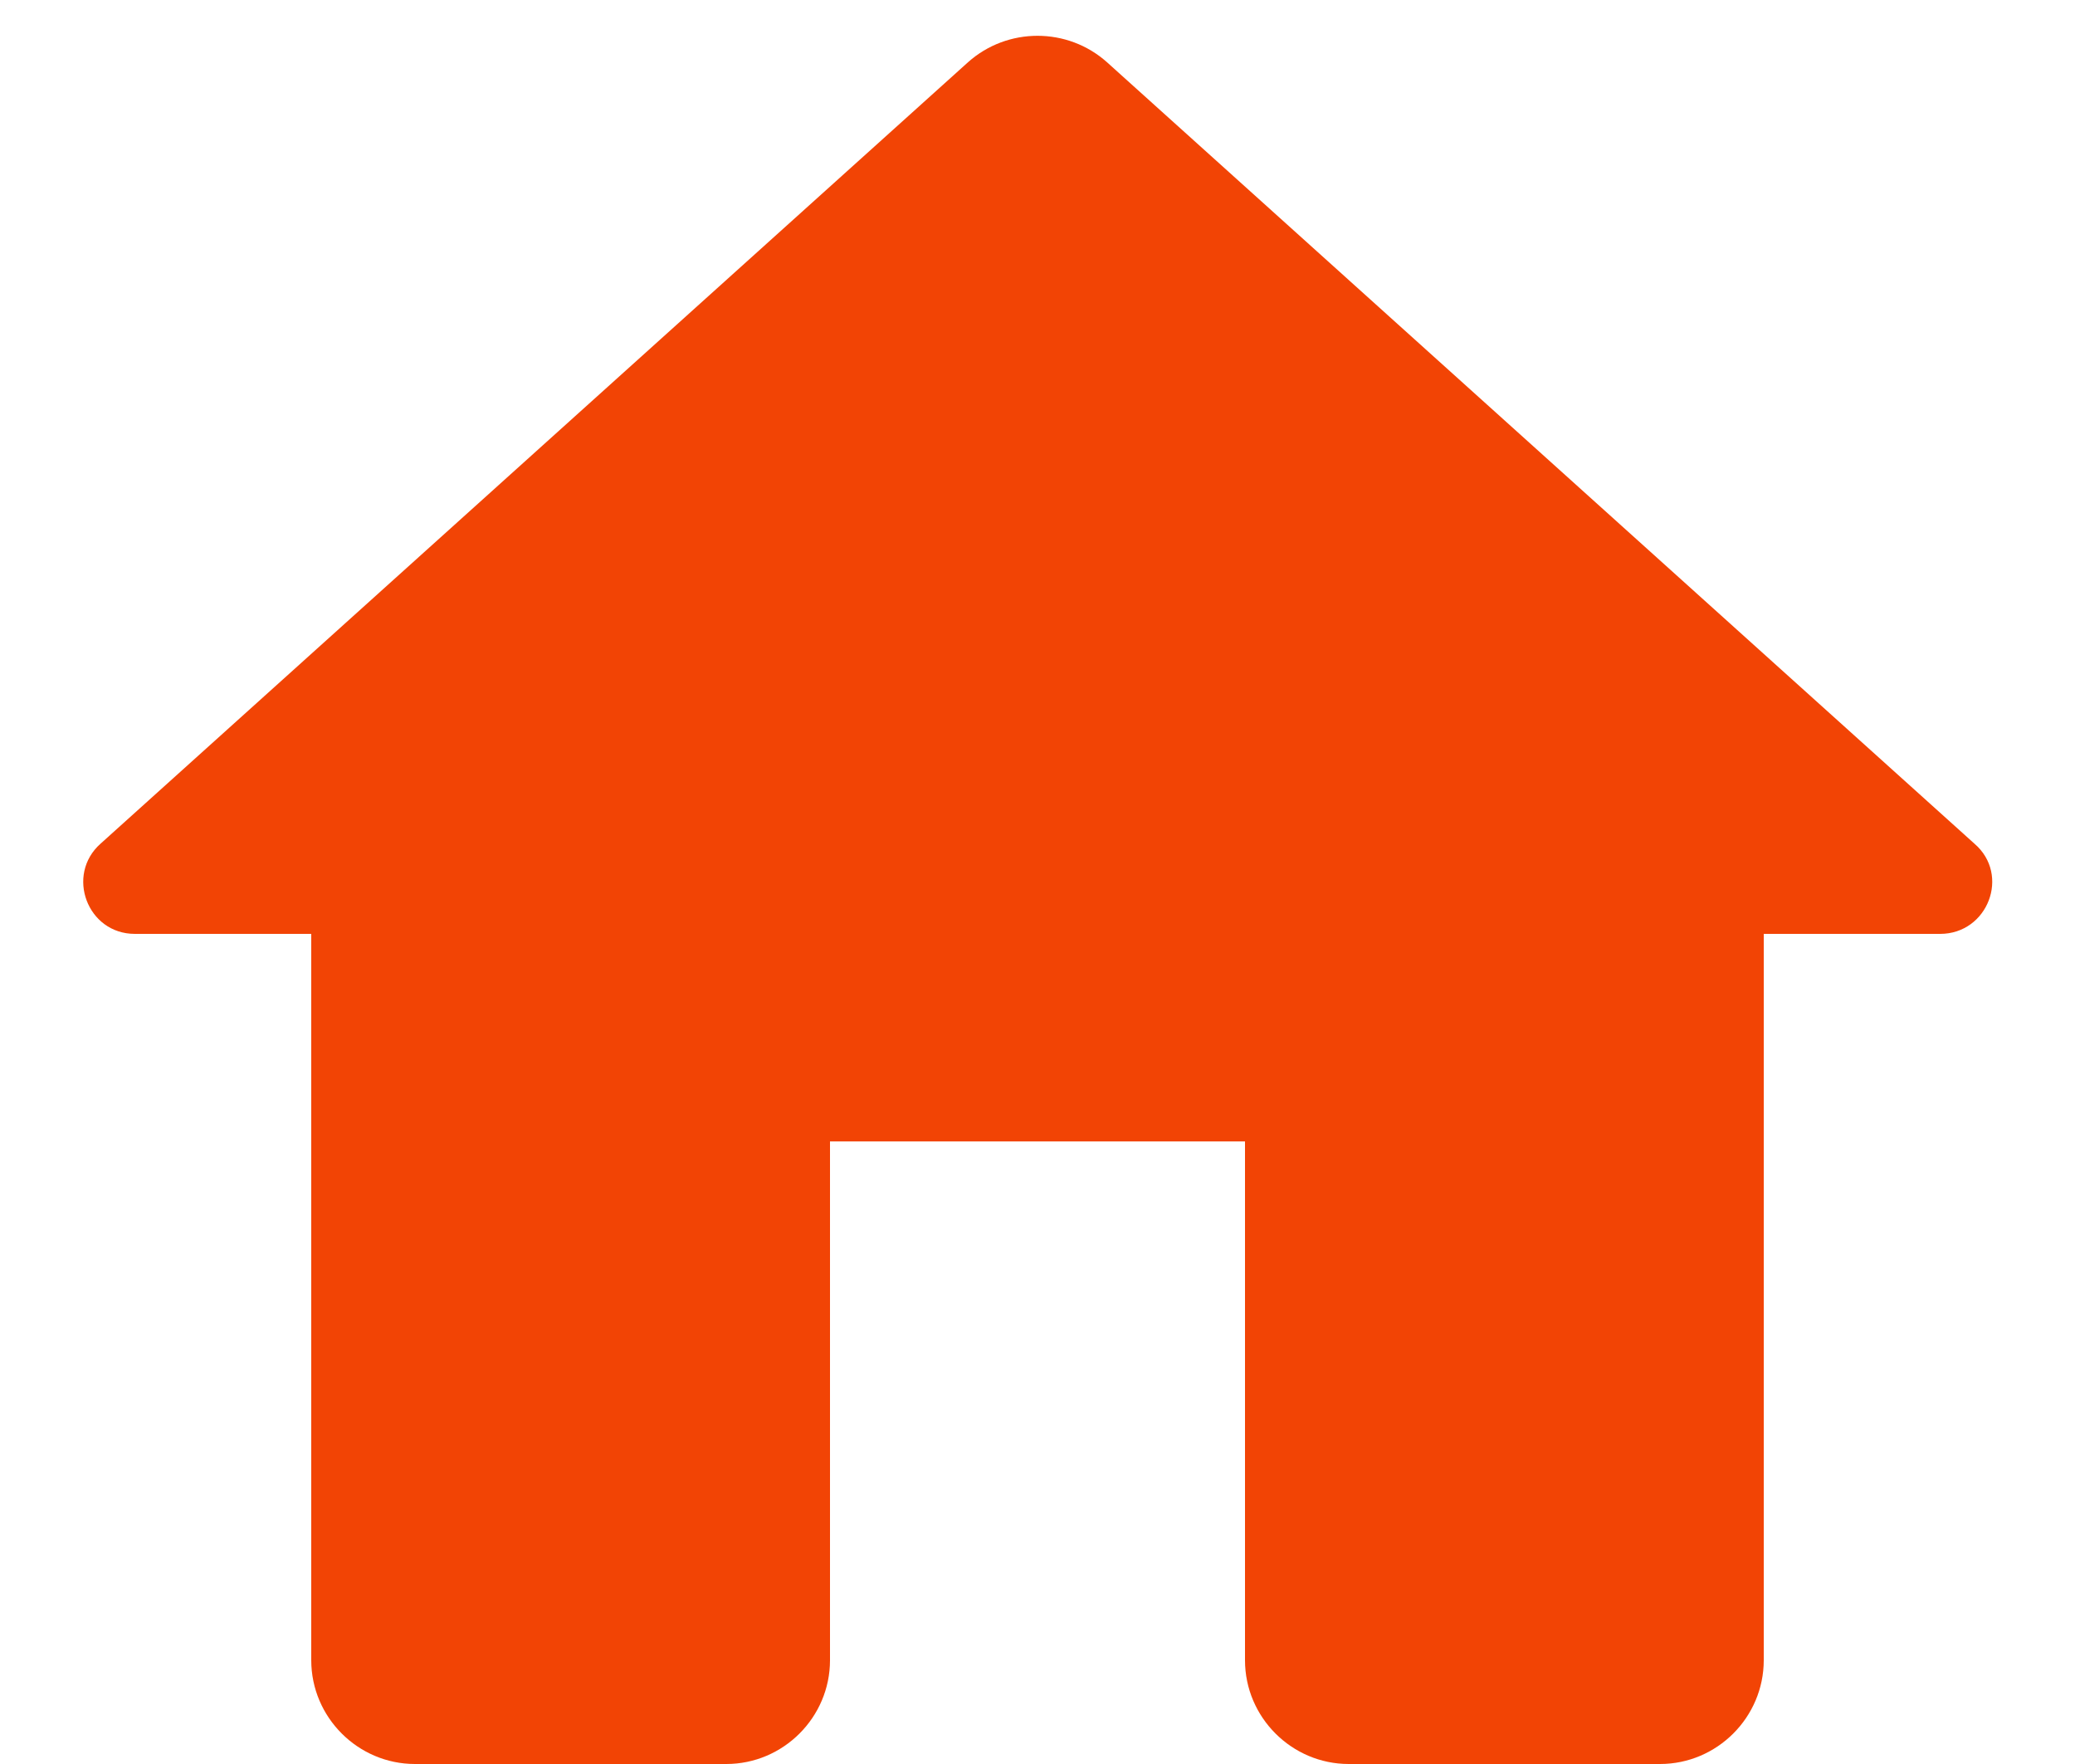
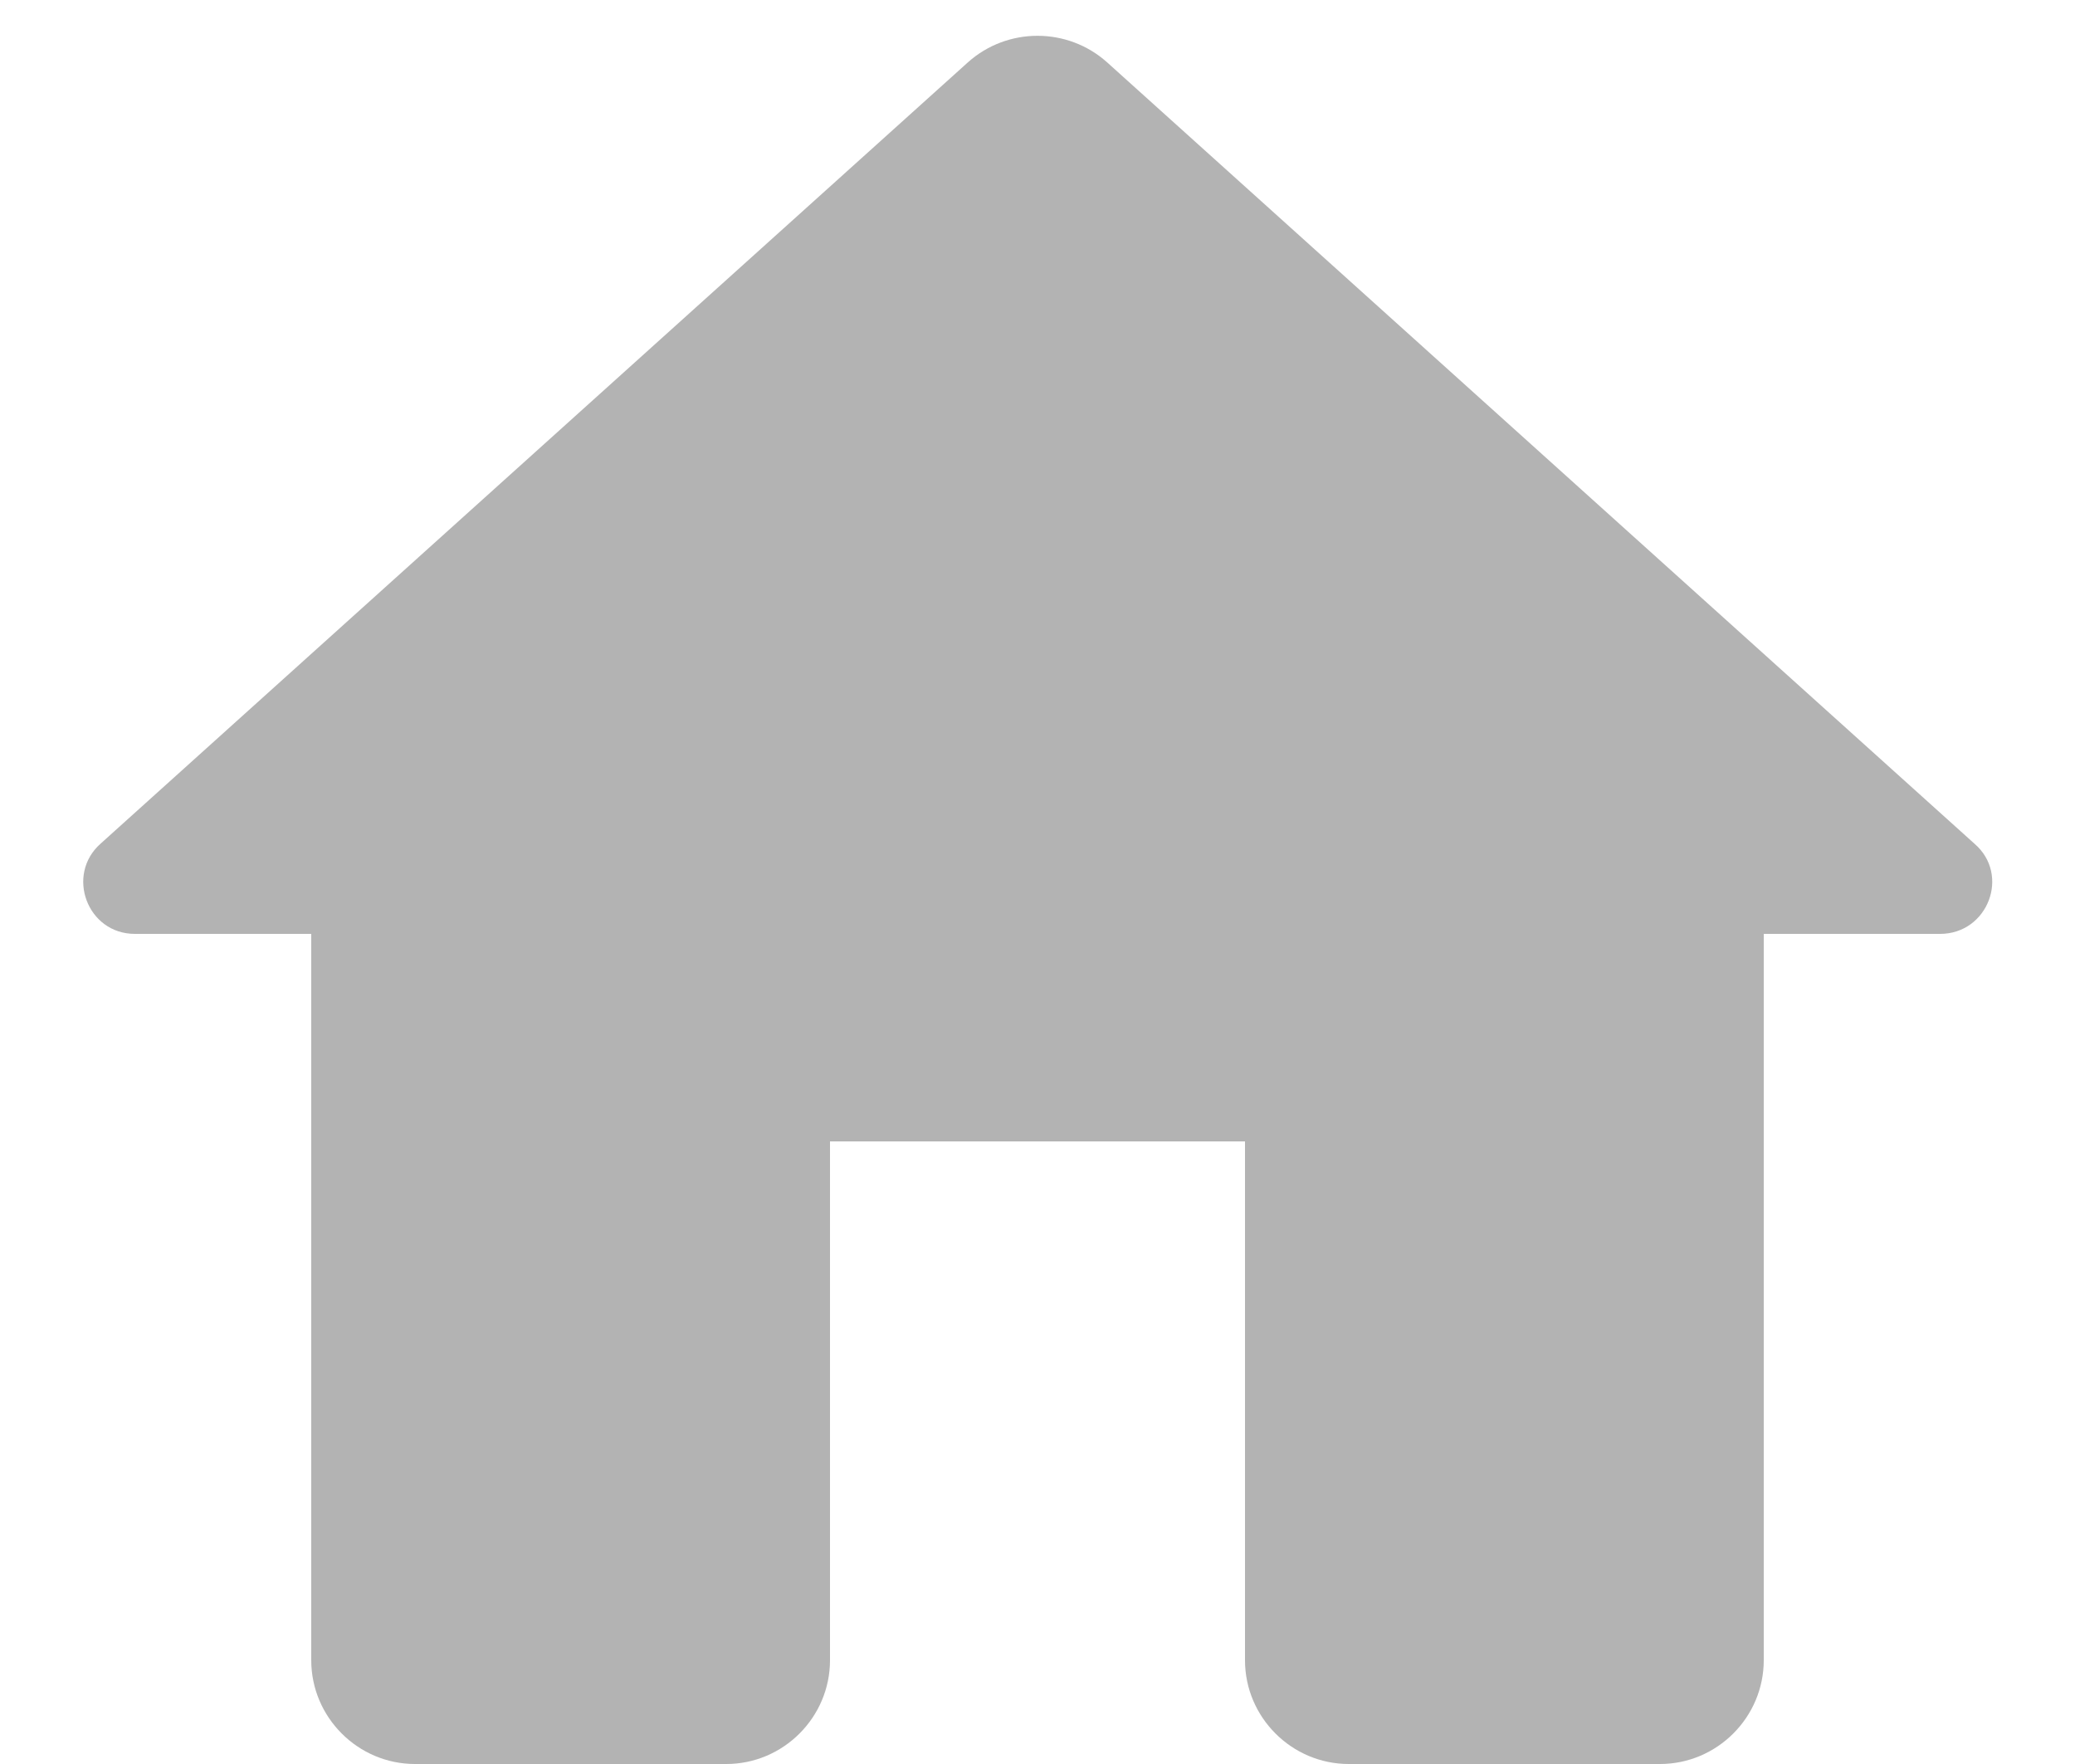
<svg xmlns="http://www.w3.org/2000/svg" width="20" height="17" viewBox="0 0 20 17">
  <g fill="none" fill-rule="evenodd">
    <g>
      <g>
        <g>
          <g>
            <g>
              <path d="M0 0L24 0 24 24 0 24z" transform="translate(-47 -106) translate(0 96) translate(45 7)" />
-               <path fill="#F24405" fill-rule="nonzero" d="M10 19v-5h4v5c0 .55.45 1 1 1h3c.55 0 1-.45 1-1v-7h1.7c.46 0 .68-.57.33-.87L12.67 3.6c-.38-.34-.96-.34-1.34 0l-8.36 7.53c-.34.3-.13.87.33.87H5v7c0 .55.45 1 1 1h3c.55 0 1-.45 1-1z" transform="translate(-47 -106) translate(0 96) translate(45 7)" />
+               <path fill="#b3b3b3" fill-rule="nonzero" d="M10 19v-5h4v5c0 .55.45 1 1 1h3c.55 0 1-.45 1-1v-7h1.7c.46 0 .68-.57.33-.87L12.67 3.6c-.38-.34-.96-.34-1.34 0l-8.36 7.53c-.34.3-.13.87.33.87H5v7c0 .55.45 1 1 1h3c.55 0 1-.45 1-1z" transform="translate(-47 -106) translate(0 96) translate(45 7)" />
            </g>
          </g>
        </g>
      </g>
    </g>
  </g>
</svg>
